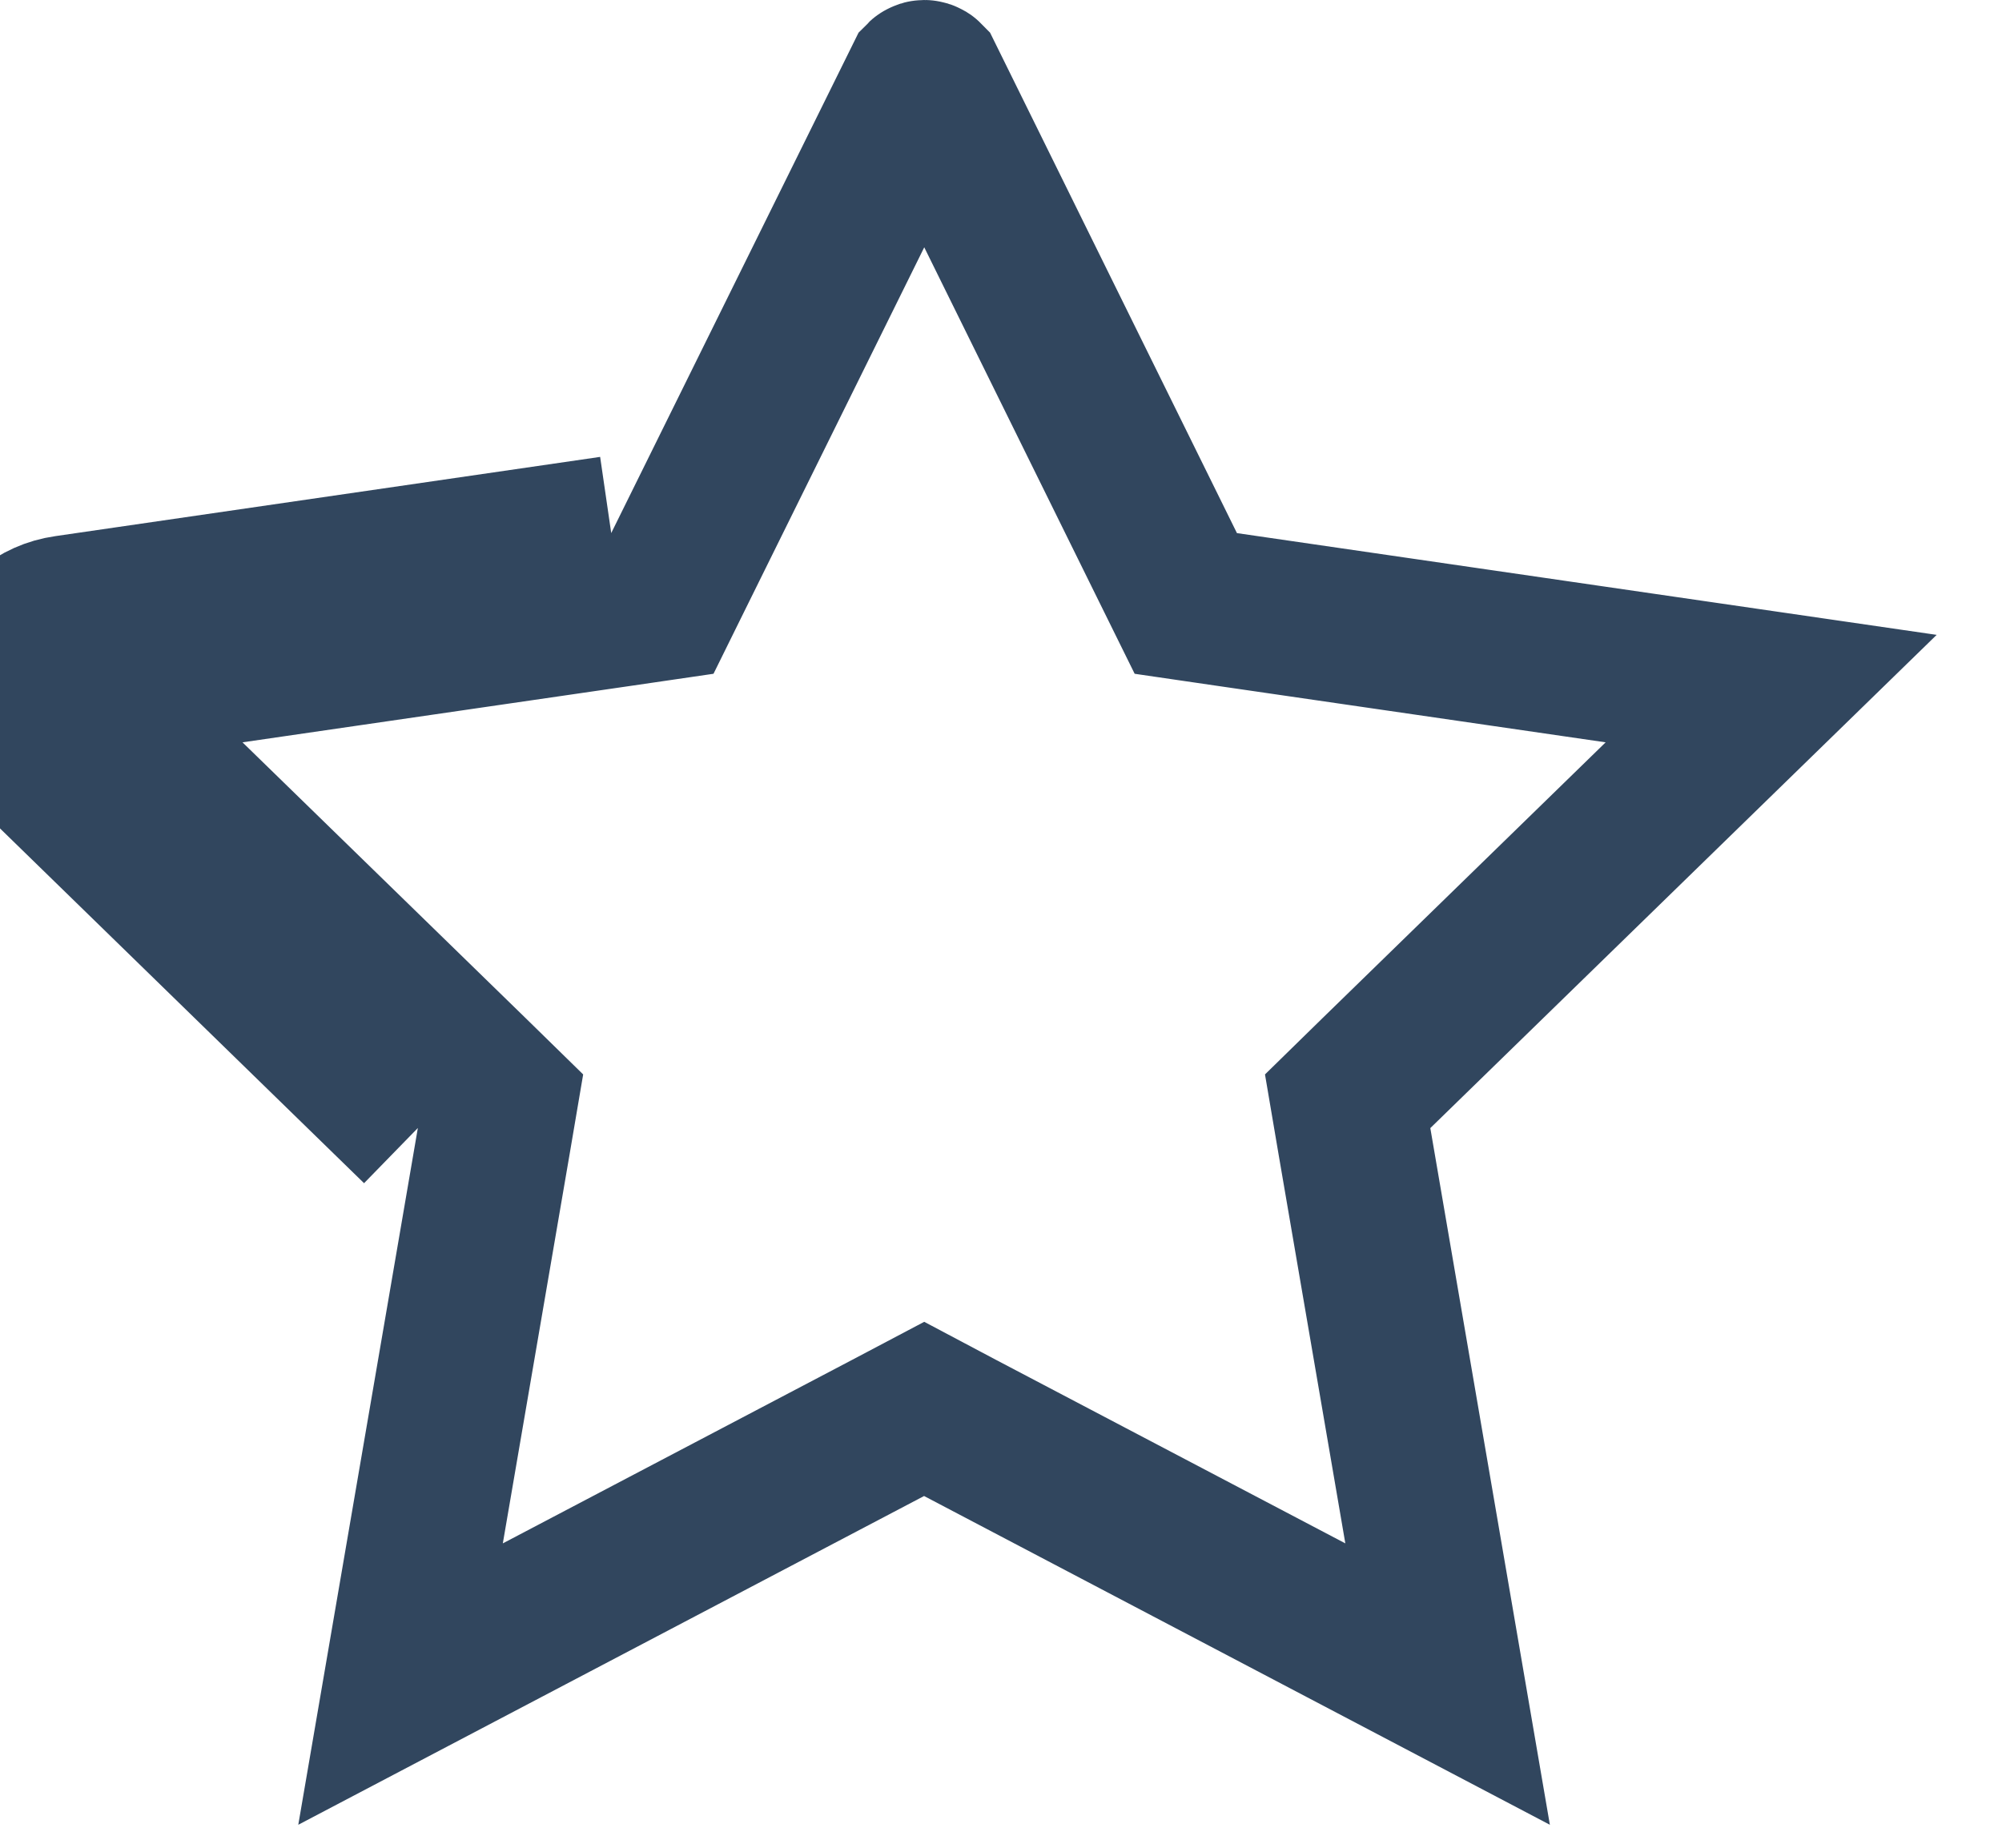
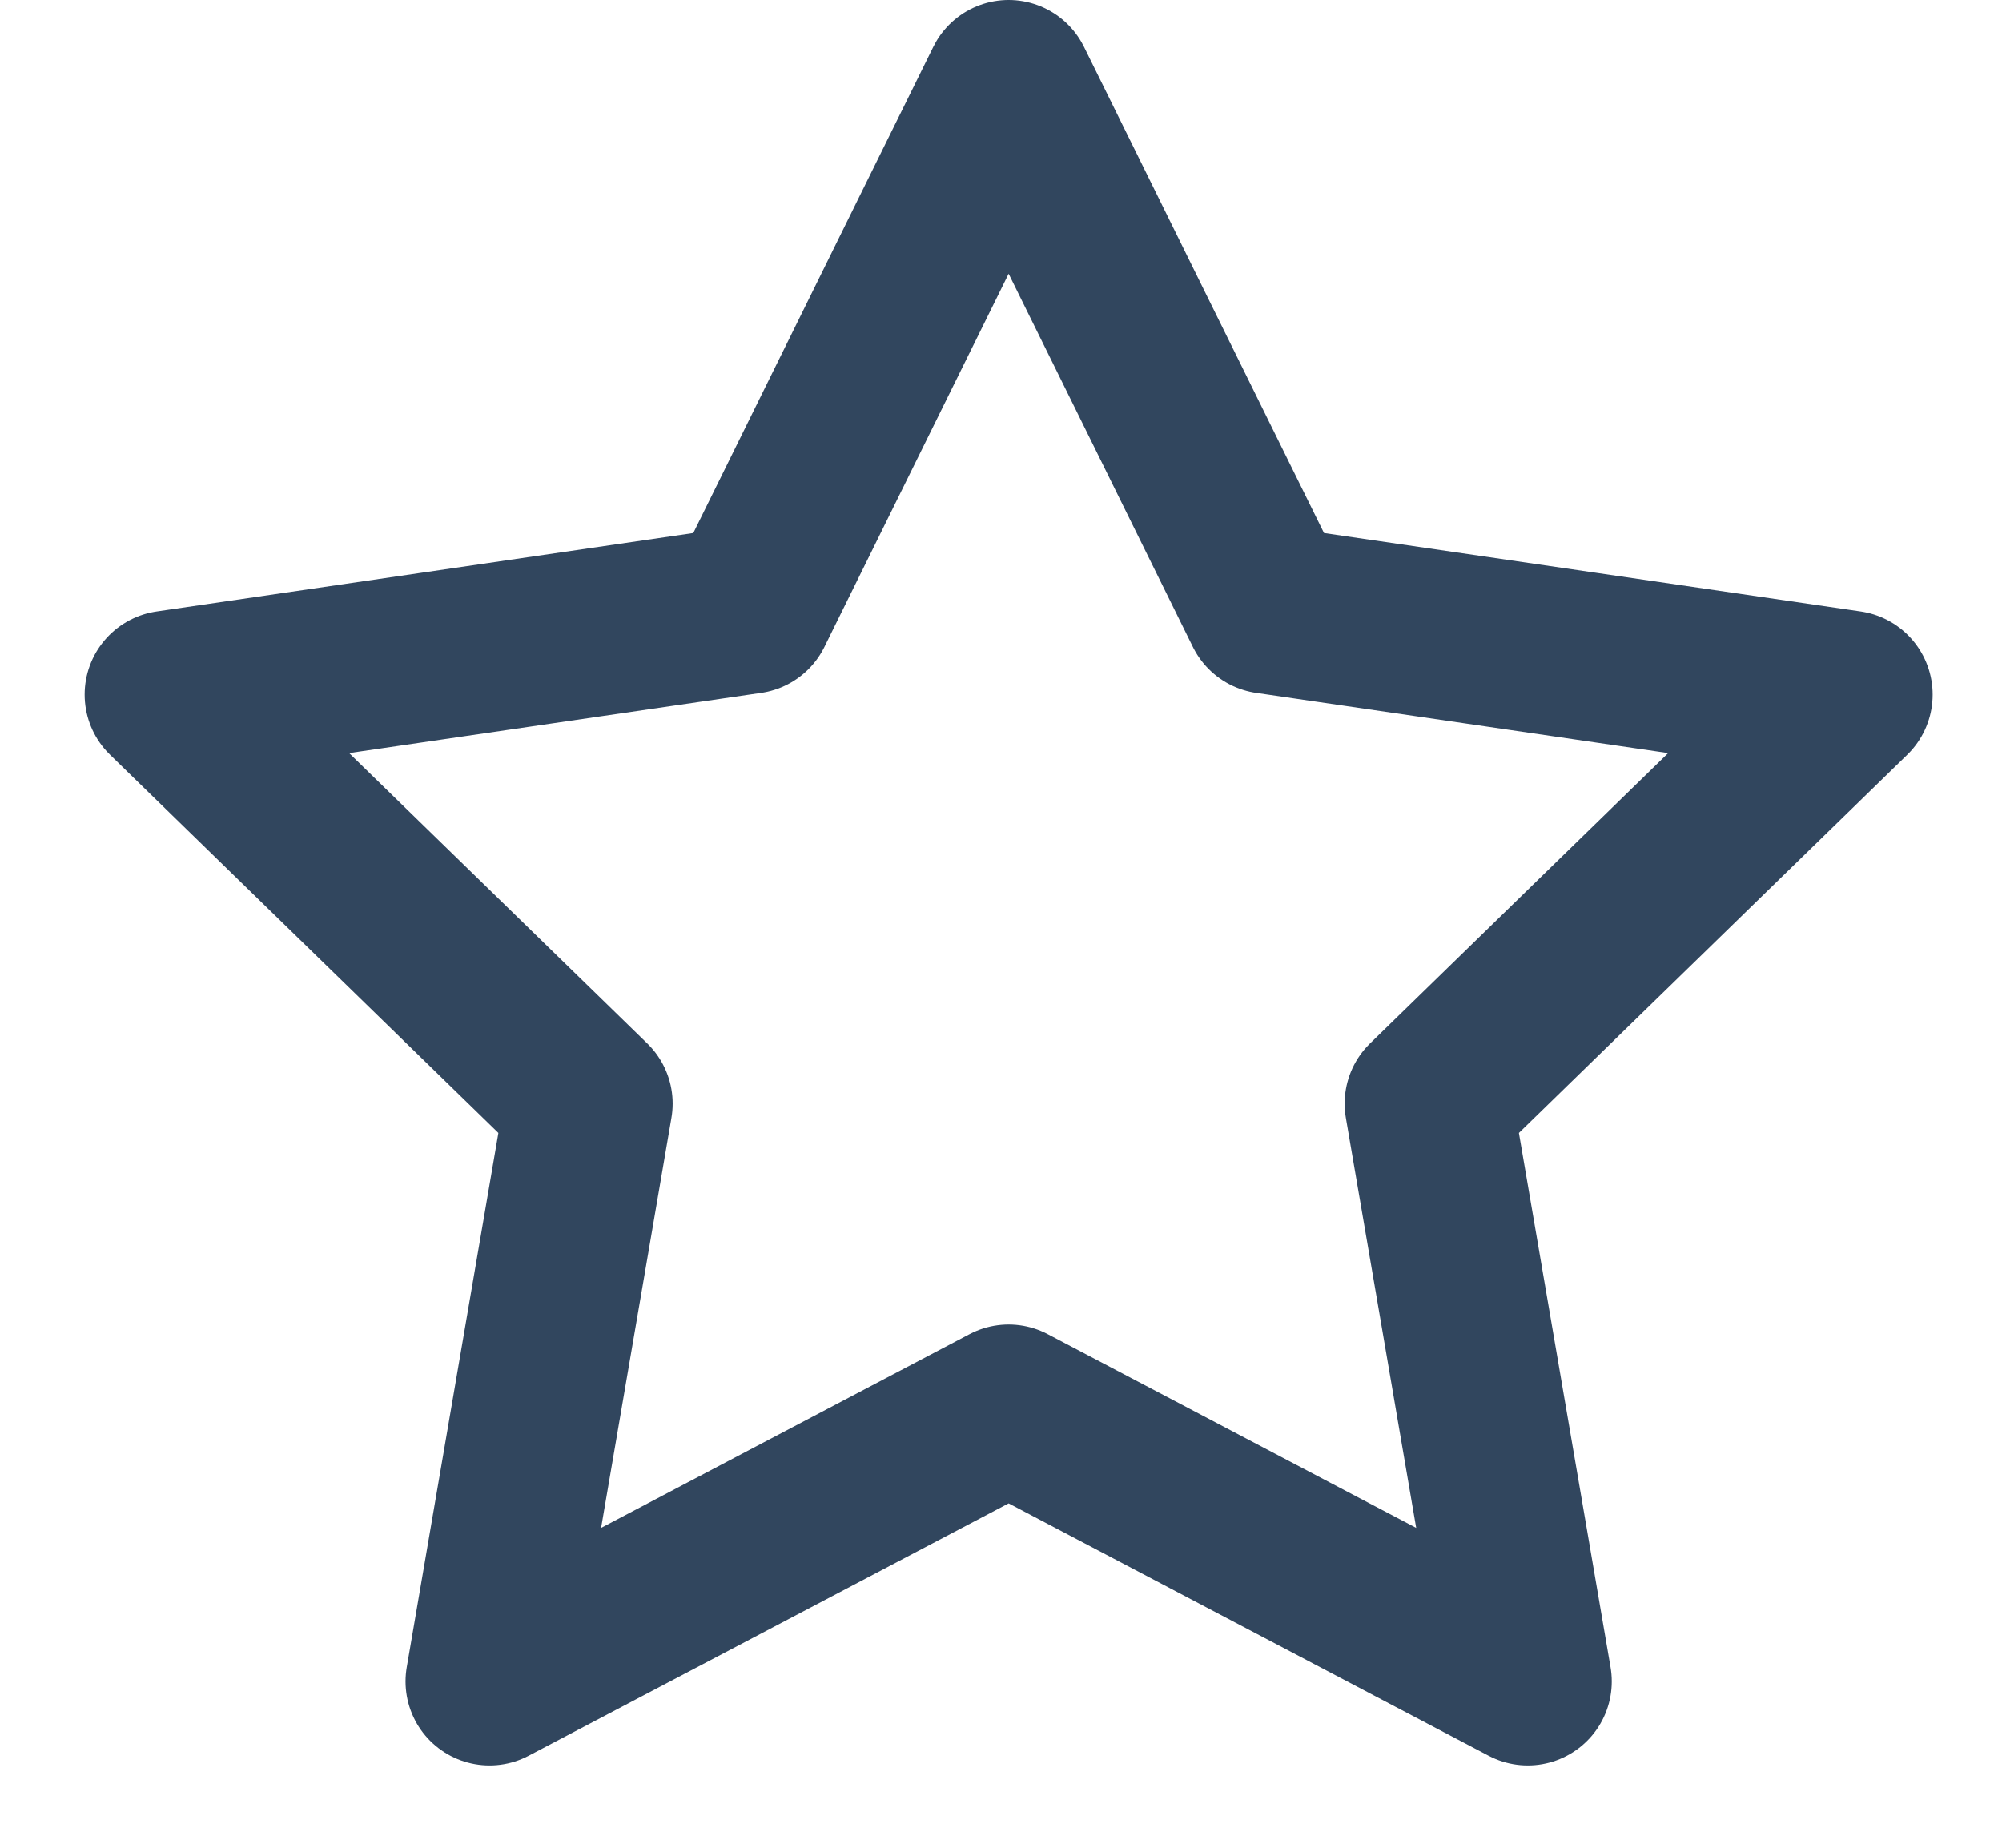
- <svg xmlns="http://www.w3.org/2000/svg" width="13" height="12" viewBox="0 0 13 12" fill="none">
-   <path d="M0.429 3.977L3.969 3.462L0.429 3.977ZM0.429 3.977C0.336 3.99 0.249 4.029 0.178 4.089M0.429 3.977L0.178 4.089M0.178 4.089C0.107 4.149 0.054 4.228 0.025 4.317M0.178 4.089L0.025 4.317M0.025 4.317C-0.004 4.405 -0.008 4.5 0.014 4.591M0.025 4.317L0.014 4.591M0.014 4.591C0.037 4.682 0.084 4.764 0.151 4.829M0.014 4.591L0.151 4.829M0.151 4.829L2.713 7.326L0.151 4.829ZM11.501 4.472L11.501 4.472L8.939 6.968L8.751 7.152L8.795 7.411L9.4 10.937L9.4 10.937L6.233 9.273L6.001 9.15L5.768 9.273L2.601 10.937L2.601 10.937L3.206 7.411L3.25 7.152L3.062 6.968L0.5 4.472L0.5 4.472L4.041 3.957L4.301 3.919L4.417 3.684L5.988 0.505C5.989 0.504 5.991 0.503 5.992 0.503C5.995 0.501 5.998 0.5 6.002 0.5C6.006 0.5 6.009 0.501 6.012 0.503C6.014 0.503 6.015 0.504 6.016 0.505L7.584 3.684L7.7 3.919L7.96 3.957L11.501 4.472Z" stroke="#31465E" />
+ <svg xmlns="http://www.w3.org/2000/svg" width="13" height="12" viewBox="0 0 23 22" fill="none">
+   <path d="M11.591 1L14.681 7.26L21.591 8.27L16.591 13.14L17.771 20.02L11.591 16.77L5.411 20.02L6.591 13.14L1.591 8.27L8.501 7.26L11.591 1Z" stroke="#31465E" stroke-width="2" stroke-linecap="round" stroke-linejoin="round" />
</svg>
